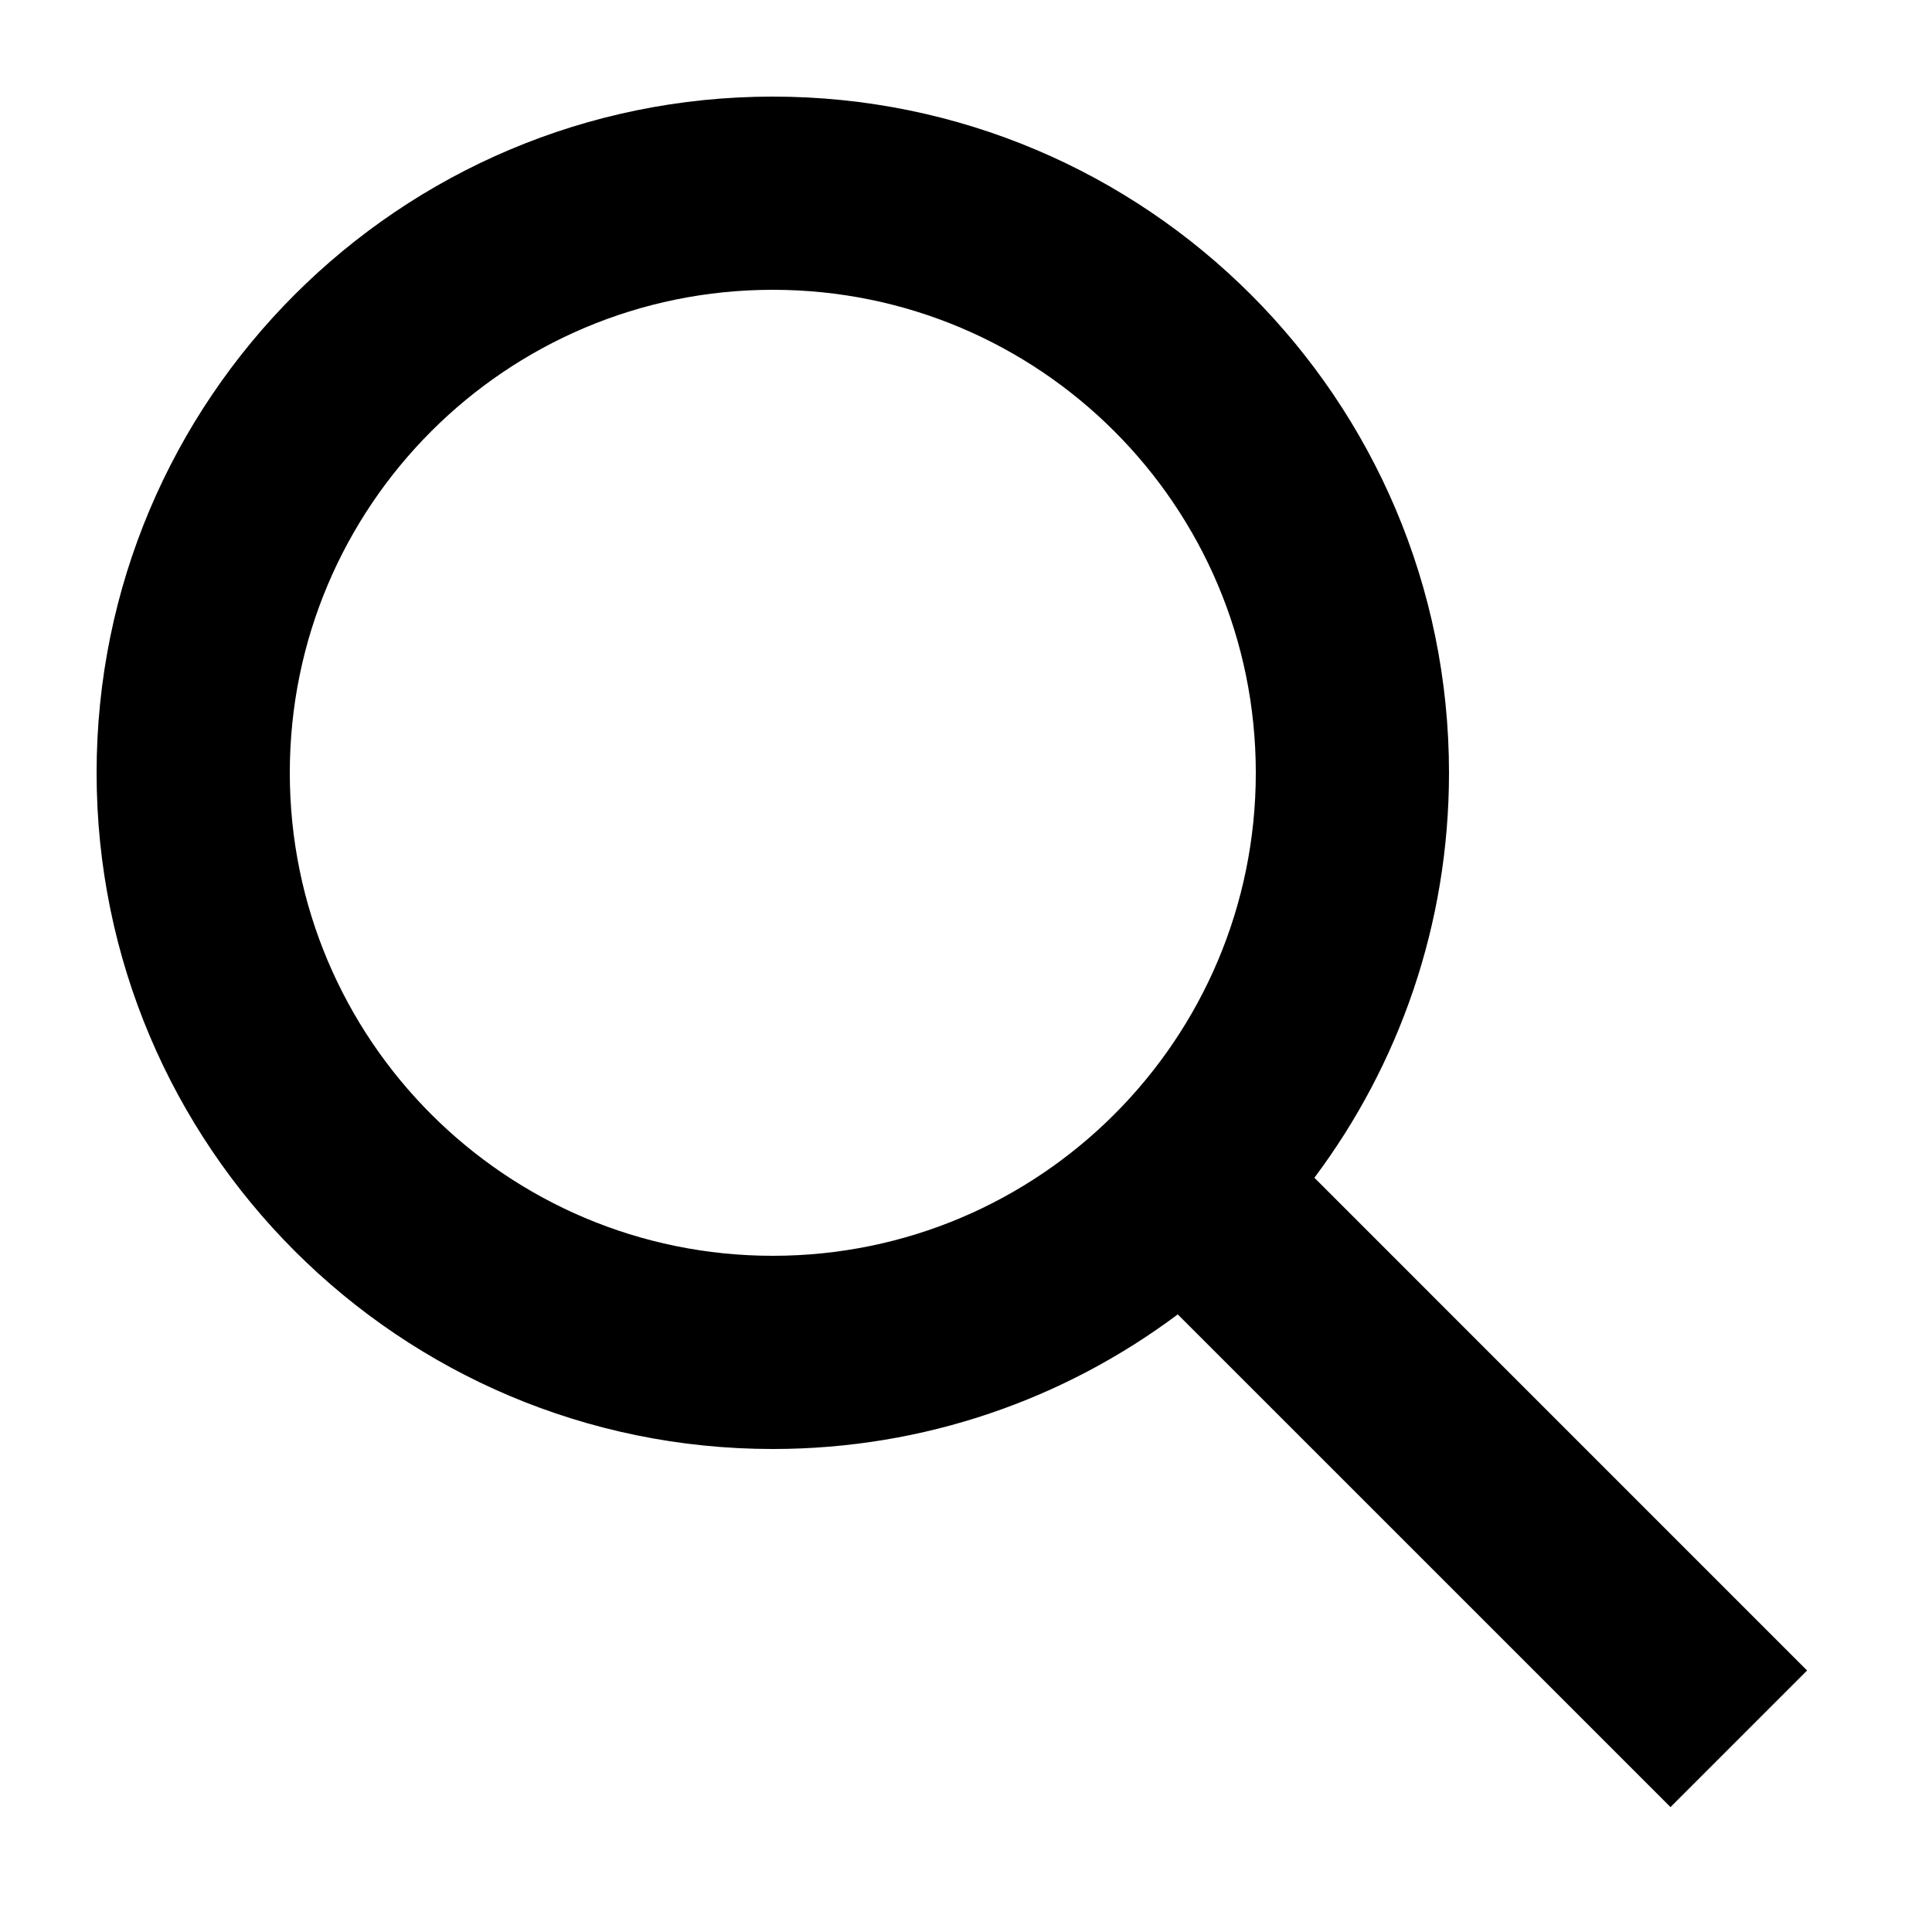
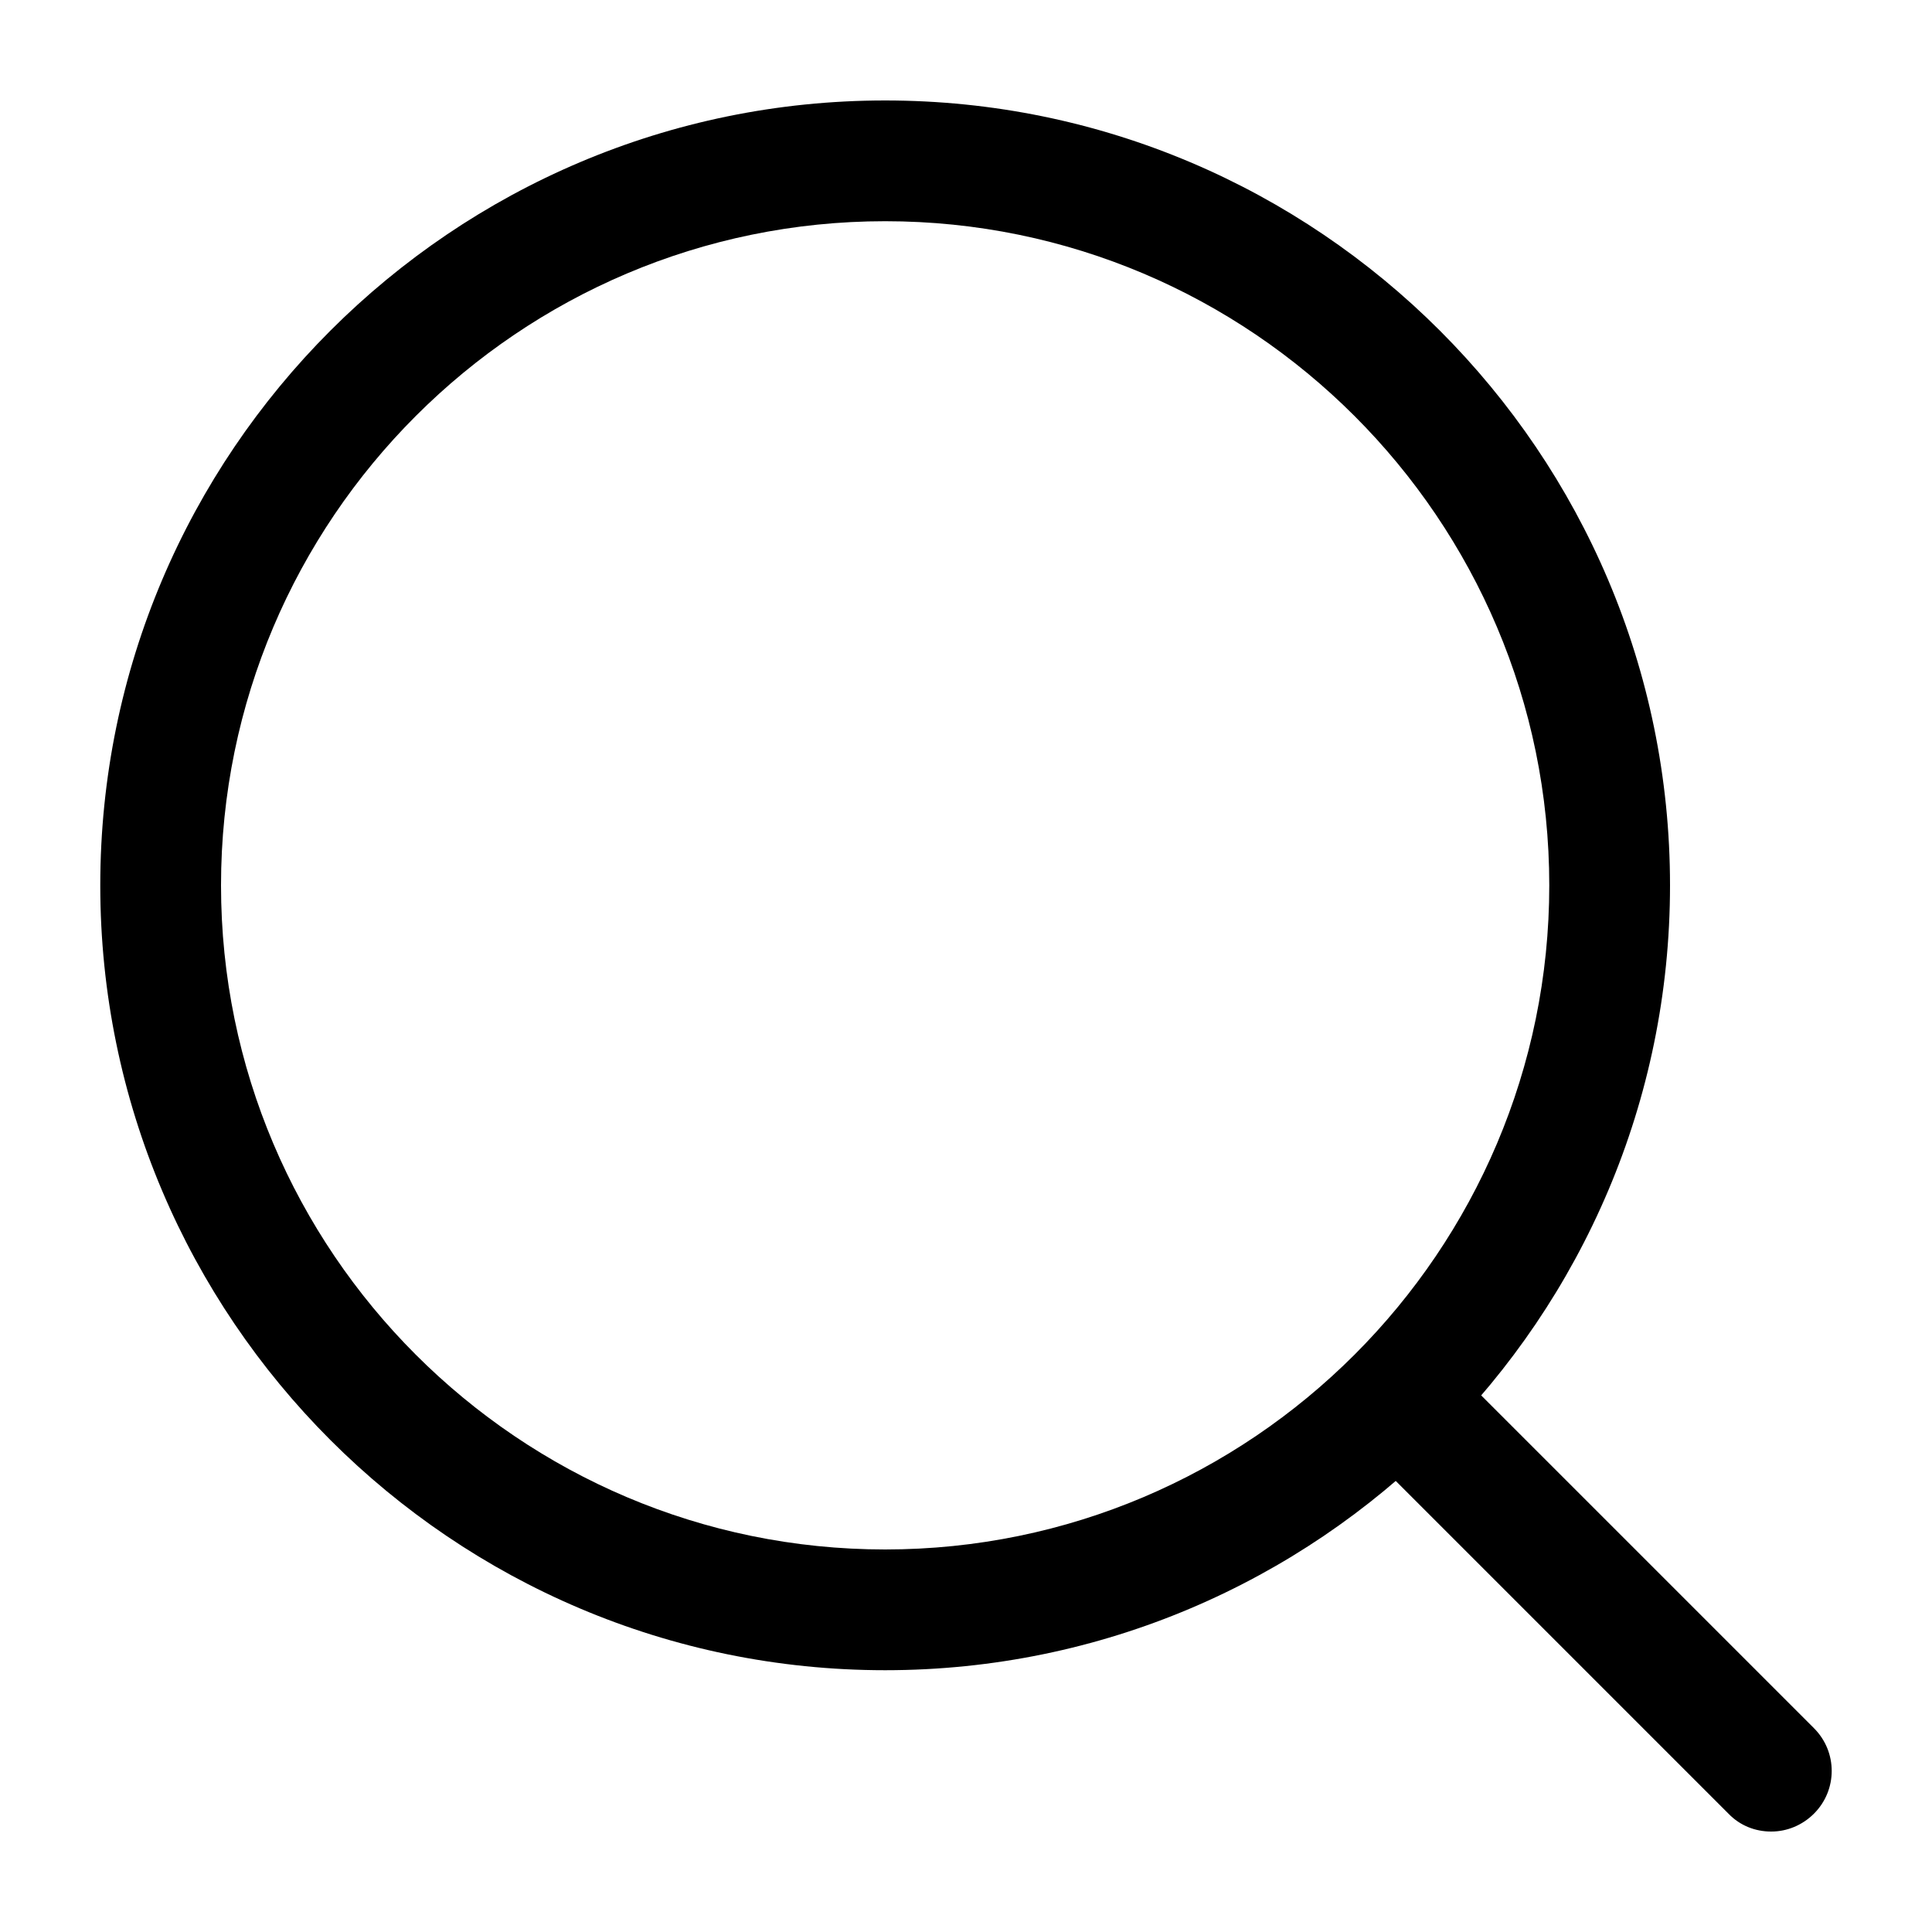
<svg xmlns="http://www.w3.org/2000/svg" width="40" height="40" viewBox="0 0 40 40" fill="none">
-   <path fill-rule="evenodd" clip-rule="evenodd" d="M16 2C8.268 2 2 8.268 2 16C2 23.732 8.268 30 16 30C19.145 30 22.047 28.963 24.384 27.213L34.586 37.414L37.414 34.586L27.213 24.384C28.963 22.047 30 19.145 30 16C30 8.268 23.732 2 16 2ZM6 16C6 10.477 10.477 6 16 6C21.523 6 26 10.477 26 16C26 21.523 21.523 26 16 26C10.477 26 6 21.523 6 16Z" fill="black" />
+   <path d="M36.666 37.92C36.346 37.92 36.026 37.8 35.786 37.55L28.286 30.05C27.796 29.56 27.796 28.77 28.286 28.28C28.776 27.79 29.566 27.79 30.056 28.28L37.556 35.78C38.046 36.27 38.046 37.06 37.556 37.55C37.316 37.79 36.996 37.92 36.676 37.92H36.666Z" fill="black" />
+   <path d="M18.326 34.58C9.366 34.58 2.076 27.29 2.076 18.33C2.076 9.37 9.366 2.08 18.326 2.08C27.286 2.08 34.576 9.37 34.576 18.33C34.576 27.29 27.286 34.58 18.326 34.58ZM18.326 4.58C10.746 4.58 4.576 10.75 4.576 18.33C4.576 25.91 10.746 32.08 18.326 32.08C25.906 32.08 32.076 25.91 32.076 18.33C32.076 10.75 25.906 4.58 18.326 4.58Z" fill="black" />
</svg>
